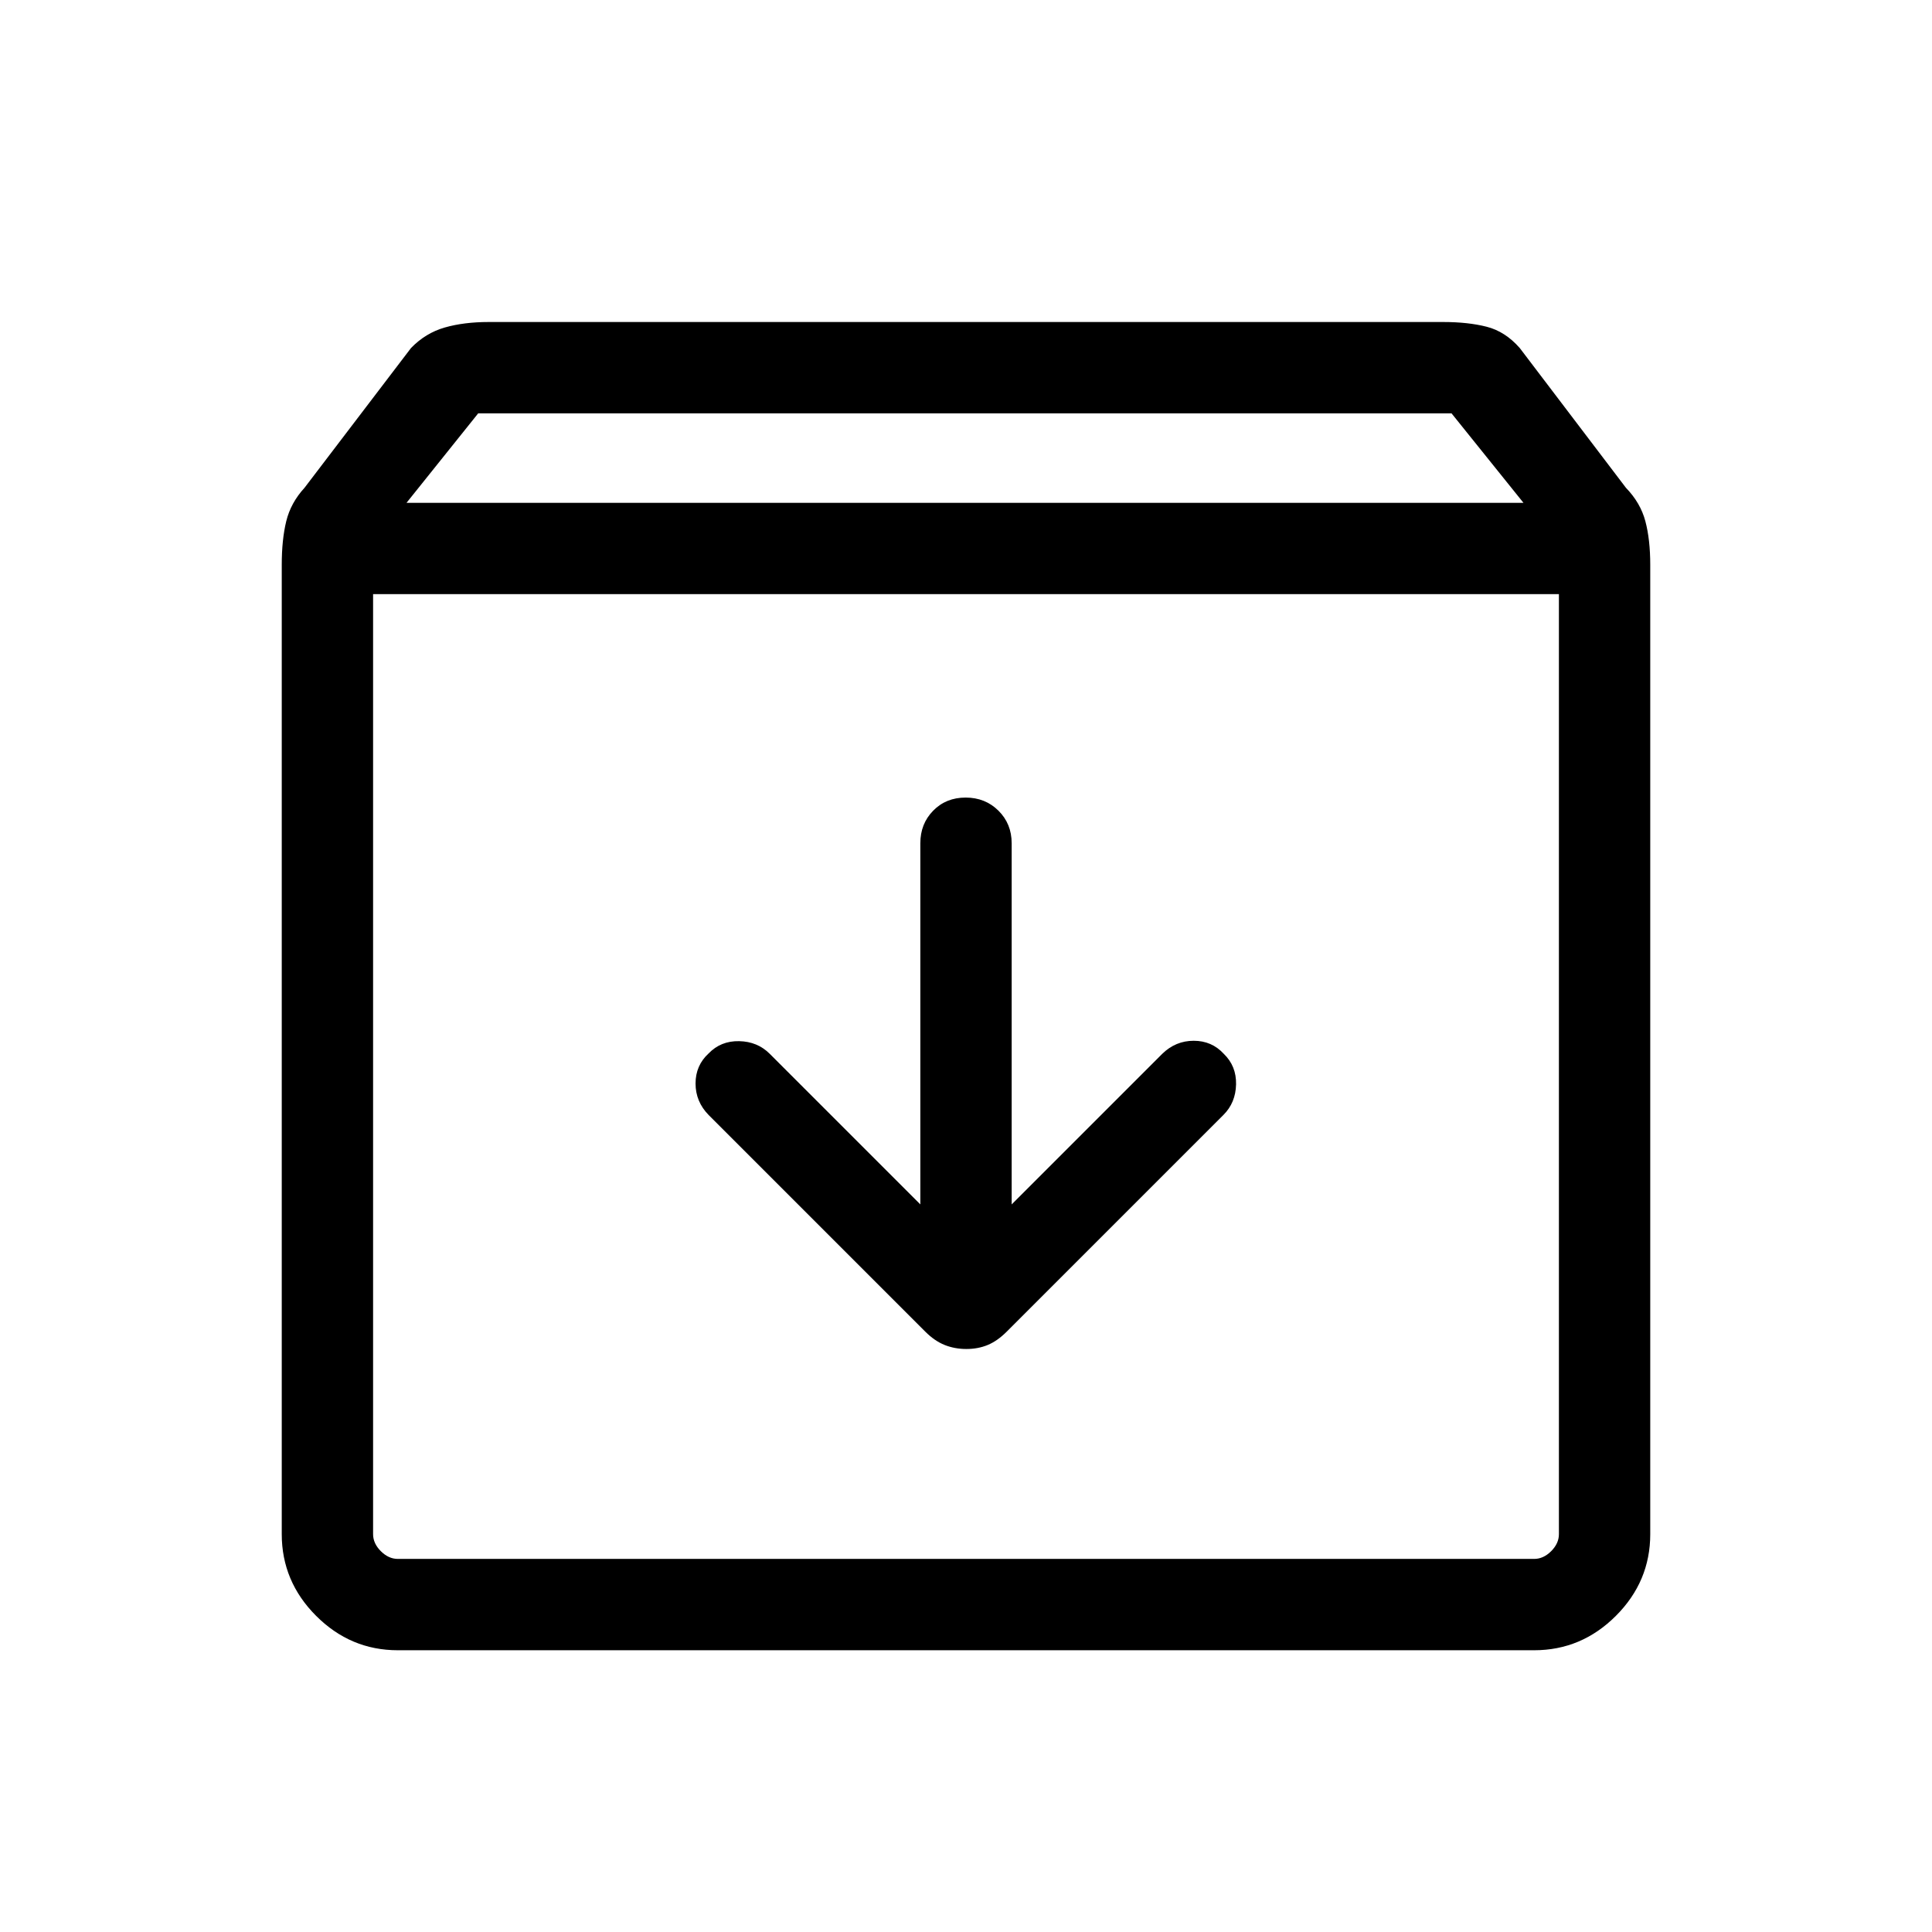
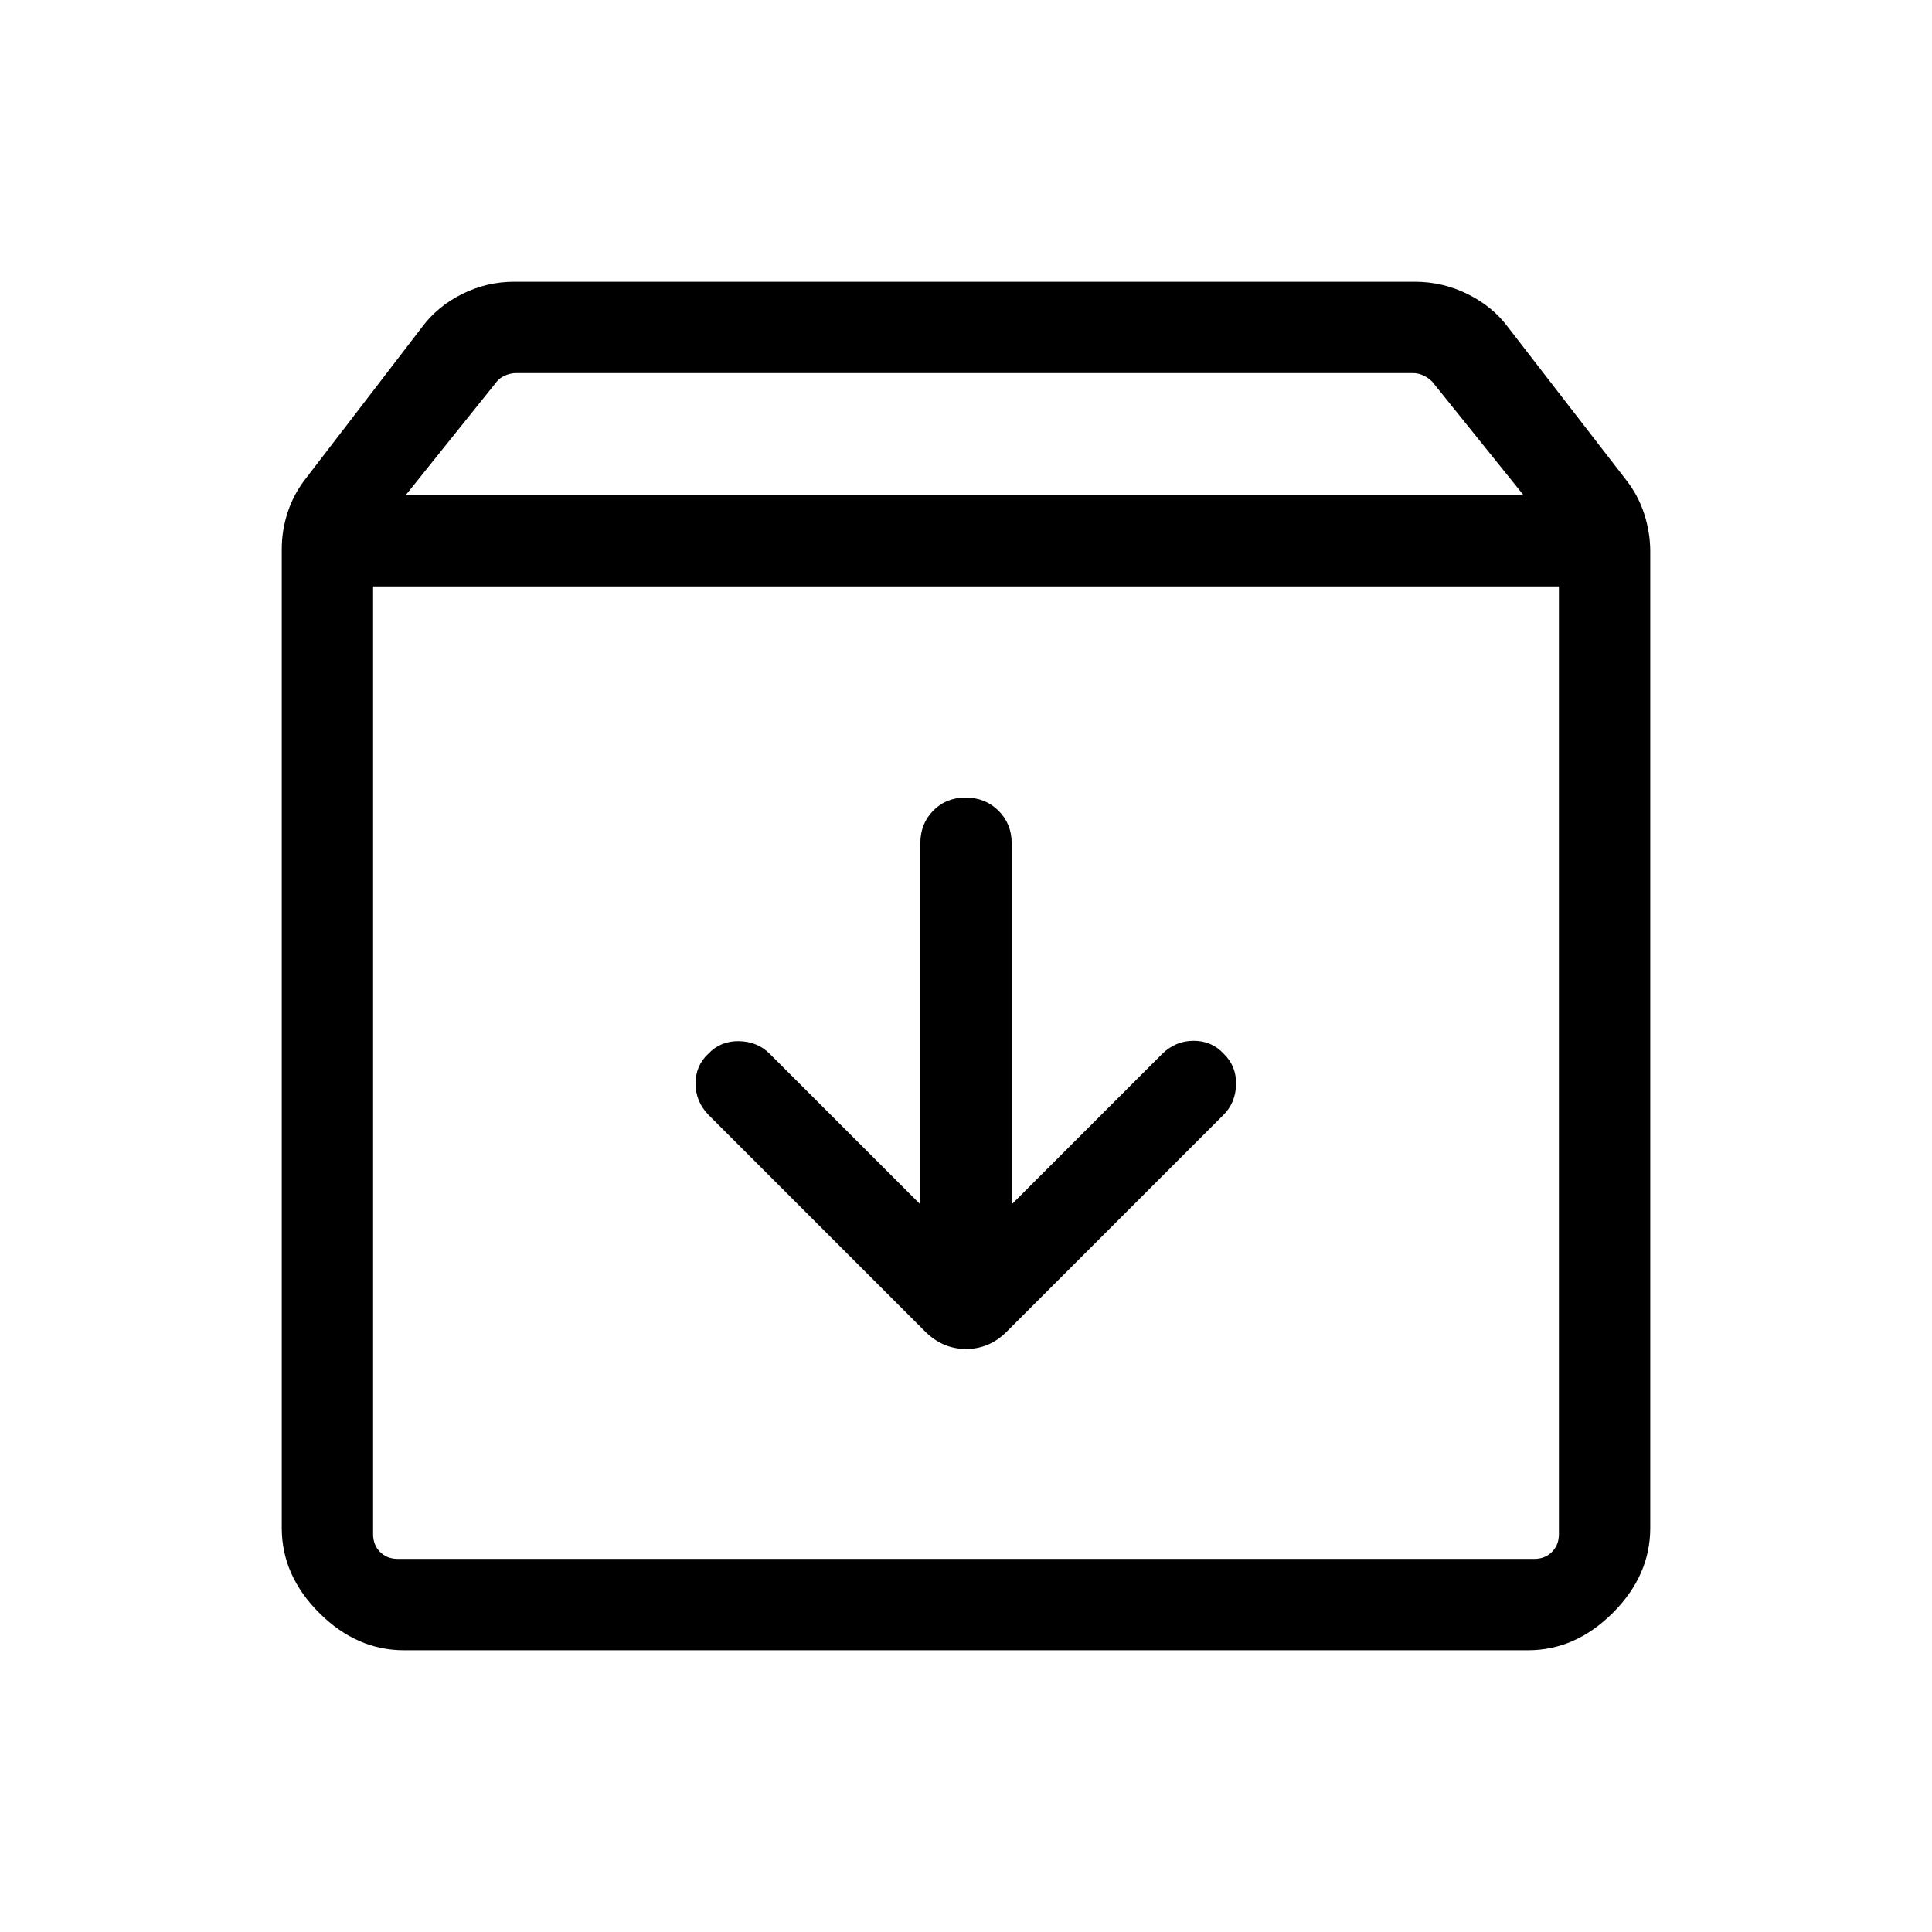
<svg xmlns="http://www.w3.org/2000/svg" height="48" viewBox="0 -960 960 960" width="48">
-   <path d="M197.694-140.001q-23.529 0-40.611-17.082-17.082-17.082-17.082-40.611v-481.637q0-12.513 2.231-21.667 2.231-9.154 9.077-16.615l52.923-69.461q7.231-7.462 16.769-10.192 9.538-2.731 21.895-2.731h474.208q12.357 0 21.587 2.346 9.231 2.346 16.462 10.577l52.769 69.461q7.23 7.461 9.654 16.615 2.423 9.154 2.423 21.667v481.637q0 23.529-17.082 40.611-17.082 17.082-40.611 17.082H197.694ZM202-710.152h555l-35.747-44.462H237.616L202-710.152Zm-4.306 524.767h564.612q4.616 0 8.463-3.846 3.846-3.847 3.846-8.463v-467.075h-589.23v467.075q0 4.616 3.846 8.463 3.847 3.846 8.463 3.846Zm282.491-104.308q5.815 0 10.623-2 4.807-2 9.423-6.615L607.922-406q6.077-6.07 6.27-15.189.192-9.118-6.127-15.195-5.934-6.461-14.914-6.461t-15.612 6.461l-74.847 74.847v-179.462q0-9.663-6.567-16.178-6.567-6.514-16.307-6.514-9.741 0-16.125 6.514-6.385 6.515-6.385 16.178v179.462l-74.847-74.847q-6.07-6.077-15.188-6.269-9.119-.192-15.195 6.126-6.462 5.934-6.462 14.914 0 8.981 6.462 15.613l107.691 107.692q4.616 4.615 9.608 6.615 4.992 2 10.808 2Zm-294.8 104.308v-479.384 479.384Z" />
+   <path d="M479.818-563.691q-9.741 0-16.125 6.514-6.385 6.515-6.385 16.178v179.462l-74.847-74.847q-6.07-6.077-15.188-6.269-9.119-.192-15.195 6.126-6.462 5.934-6.462 14.914 0 8.981 6.462 15.613l107.691 107.692q8.686 8.615 20.266 8.615 11.58 0 20.196-8.615L607.922-406q6.077-6.07 6.27-15.189.192-9.118-6.127-15.195-5.934-6.461-14.914-6.461t-15.612 6.461l-74.847 74.847v-179.462q0-9.663-6.567-16.178-6.567-6.514-16.307-6.514ZM185.385-668.615v470.921q0 5.385 3.462 8.847 3.462 3.462 8.847 3.462h564.612q5.385 0 8.847-3.462 3.462-3.462 3.462-8.847v-470.921h-589.23Zm15.386 528.614q-23.596 0-42.183-18.587t-18.587-42.183v-486.304q0-9.498 3-18.545 3-9.046 9-16.686l57.77-75.231q7.615-10.231 19.821-16.346 12.206-6.116 25.871-6.116h447.689q13.665 0 26.063 6.116 12.399 6.115 20.014 16.346l58.77 76q6 7.64 9 16.879t3 18.737v485.15q0 23.596-18.587 42.183t-42.183 18.587H200.771Zm.845-573.998H757l-45.364-56.385q-1.923-1.923-4.423-3.077t-5.193-1.154H256.463q-2.692 0-5.385 1.154-2.692 1.154-4.231 3.077l-45.231 56.385ZM480-427Z" />
</svg>
